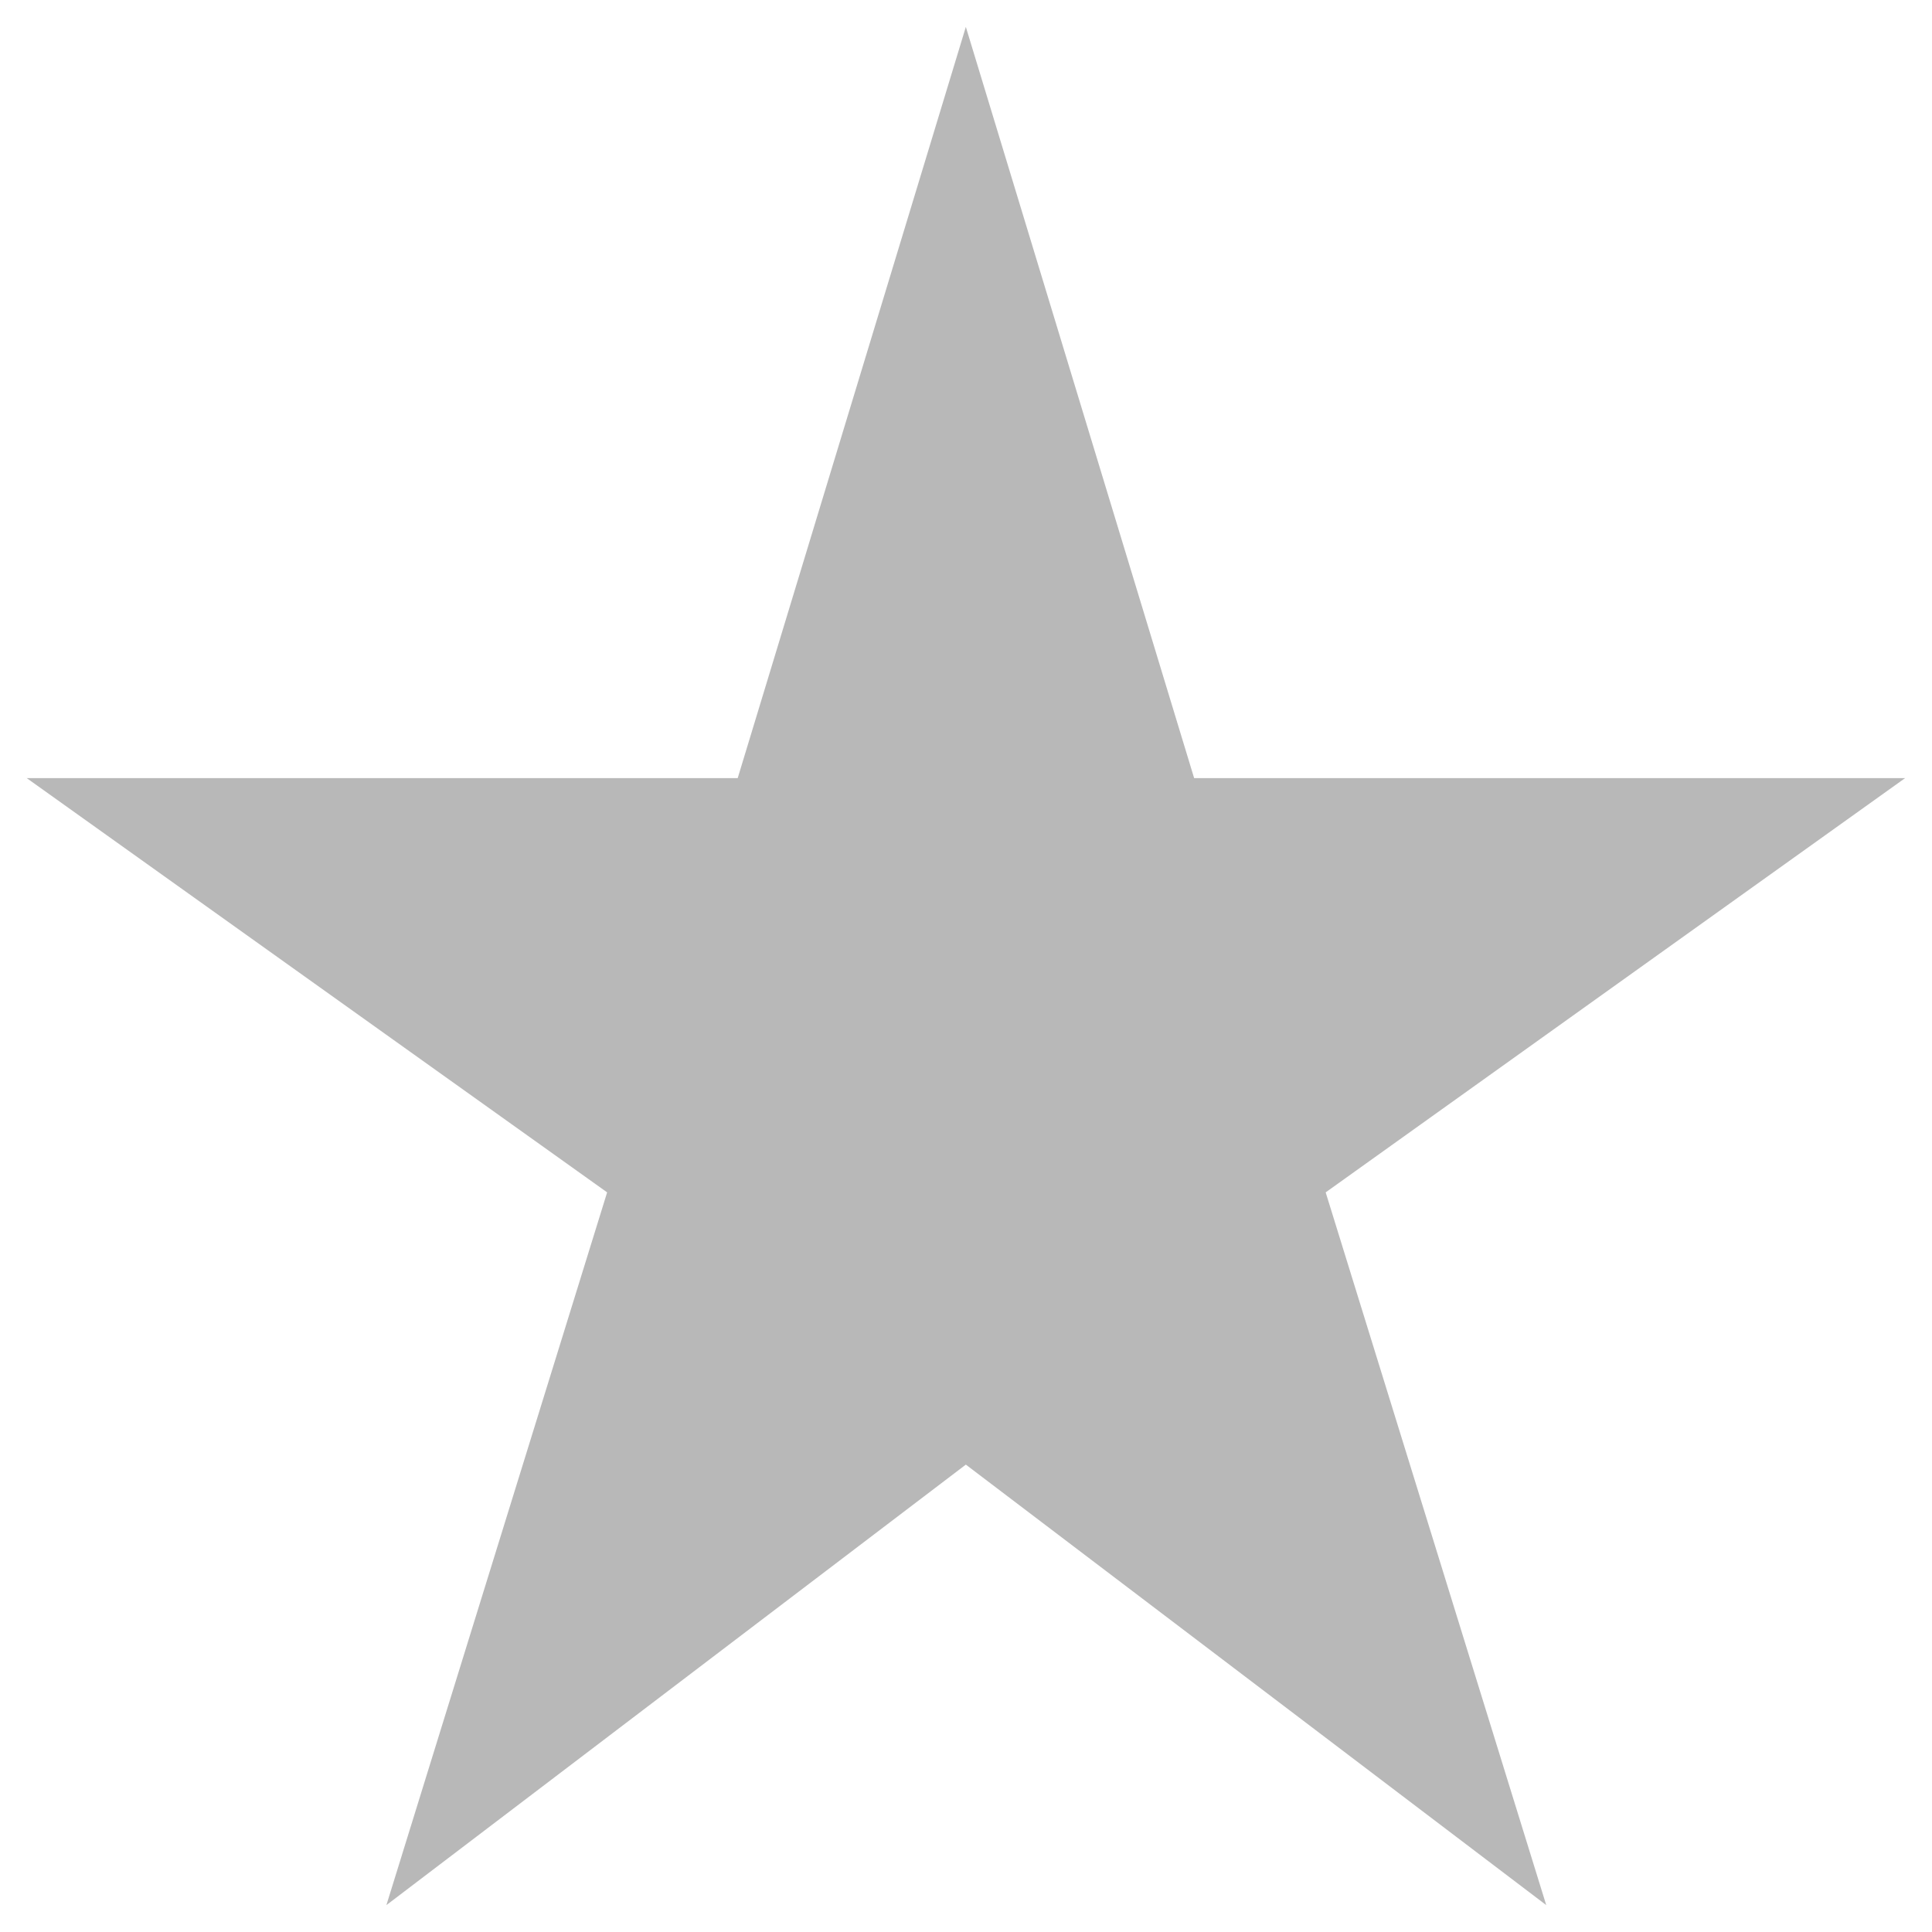
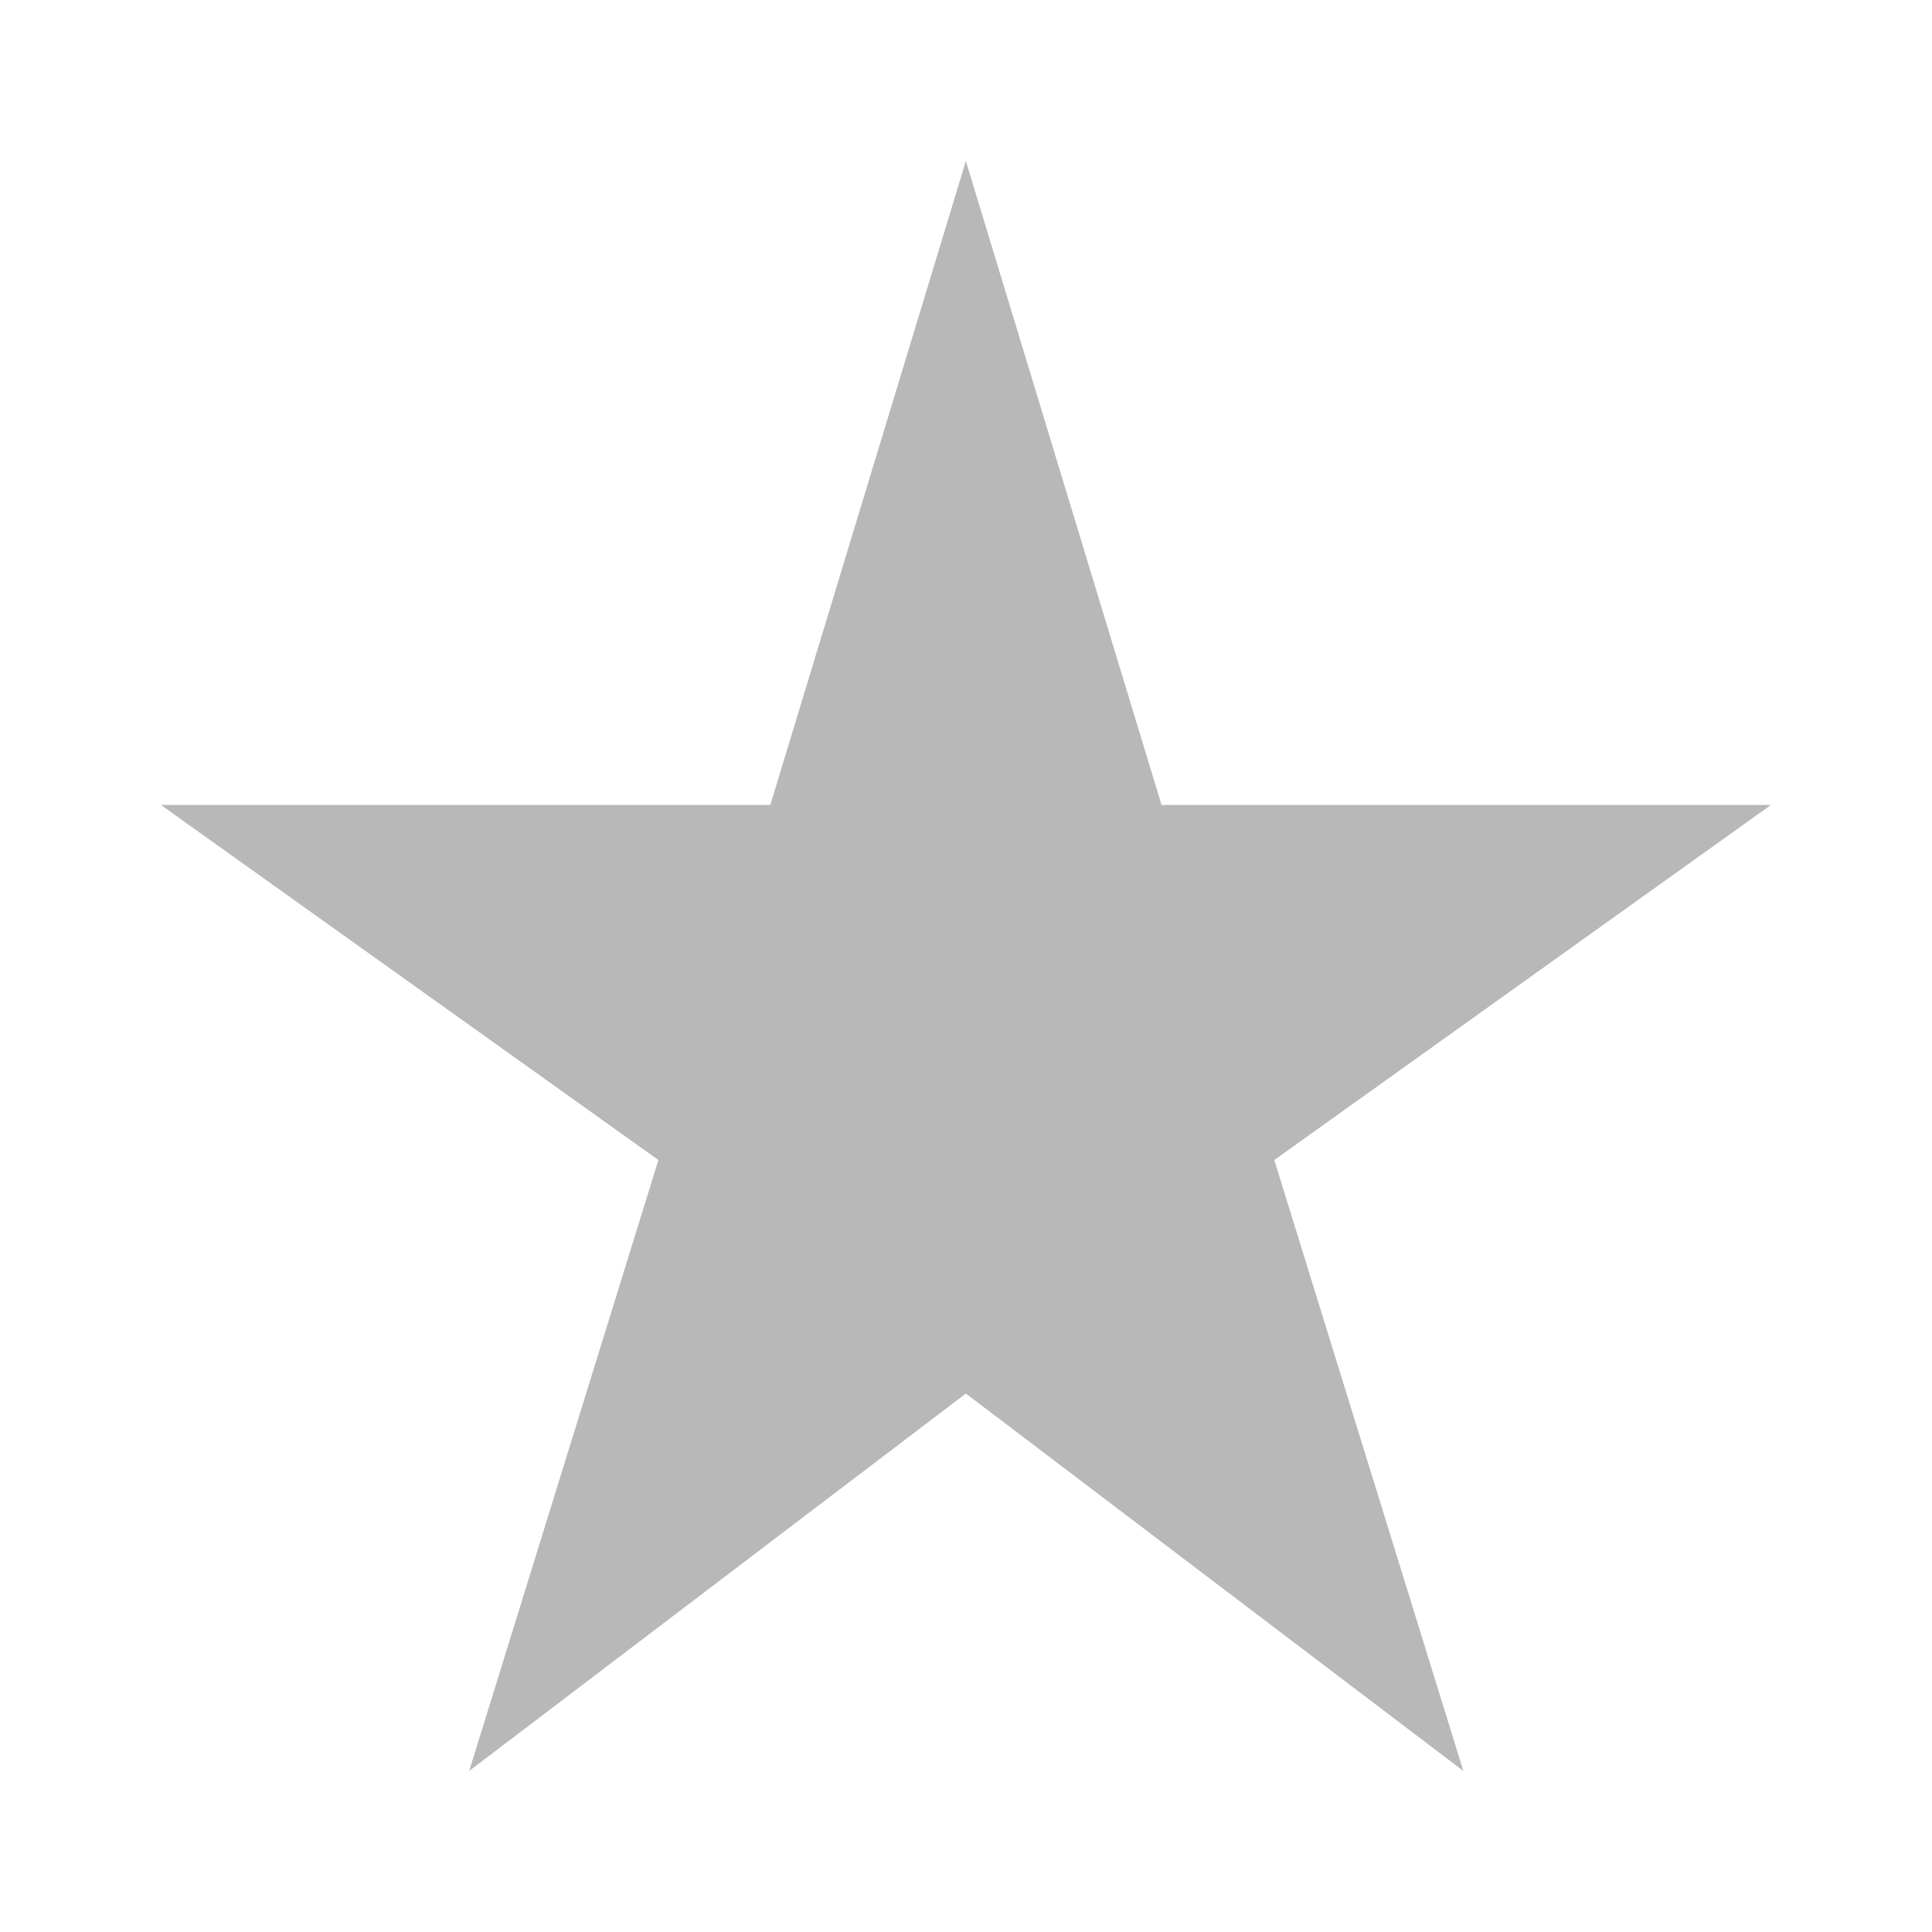
- <svg xmlns="http://www.w3.org/2000/svg" width="12" height="12" viewBox="0 0 12 12" fill="none">
-   <path d="M7.417 4.833L5.999 0.167L4.582 4.833H0.166L3.771 7.406L2.4 11.833L5.999 9.097L9.604 11.833L8.234 7.406L11.833 4.833H7.417Z" fill="#B8B8B8" />
+ <svg xmlns="http://www.w3.org/2000/svg" width="14" height="14" viewBox="0 0 14 14" fill="none">
+   <path d="M8.417 5.833L6.999 1.167L5.582 5.833H1.166L4.771 8.406L3.4 12.833L6.999 10.098L10.604 12.833L9.234 8.406L12.833 5.833H8.417Z" fill="#B8B8B8" />
</svg>
